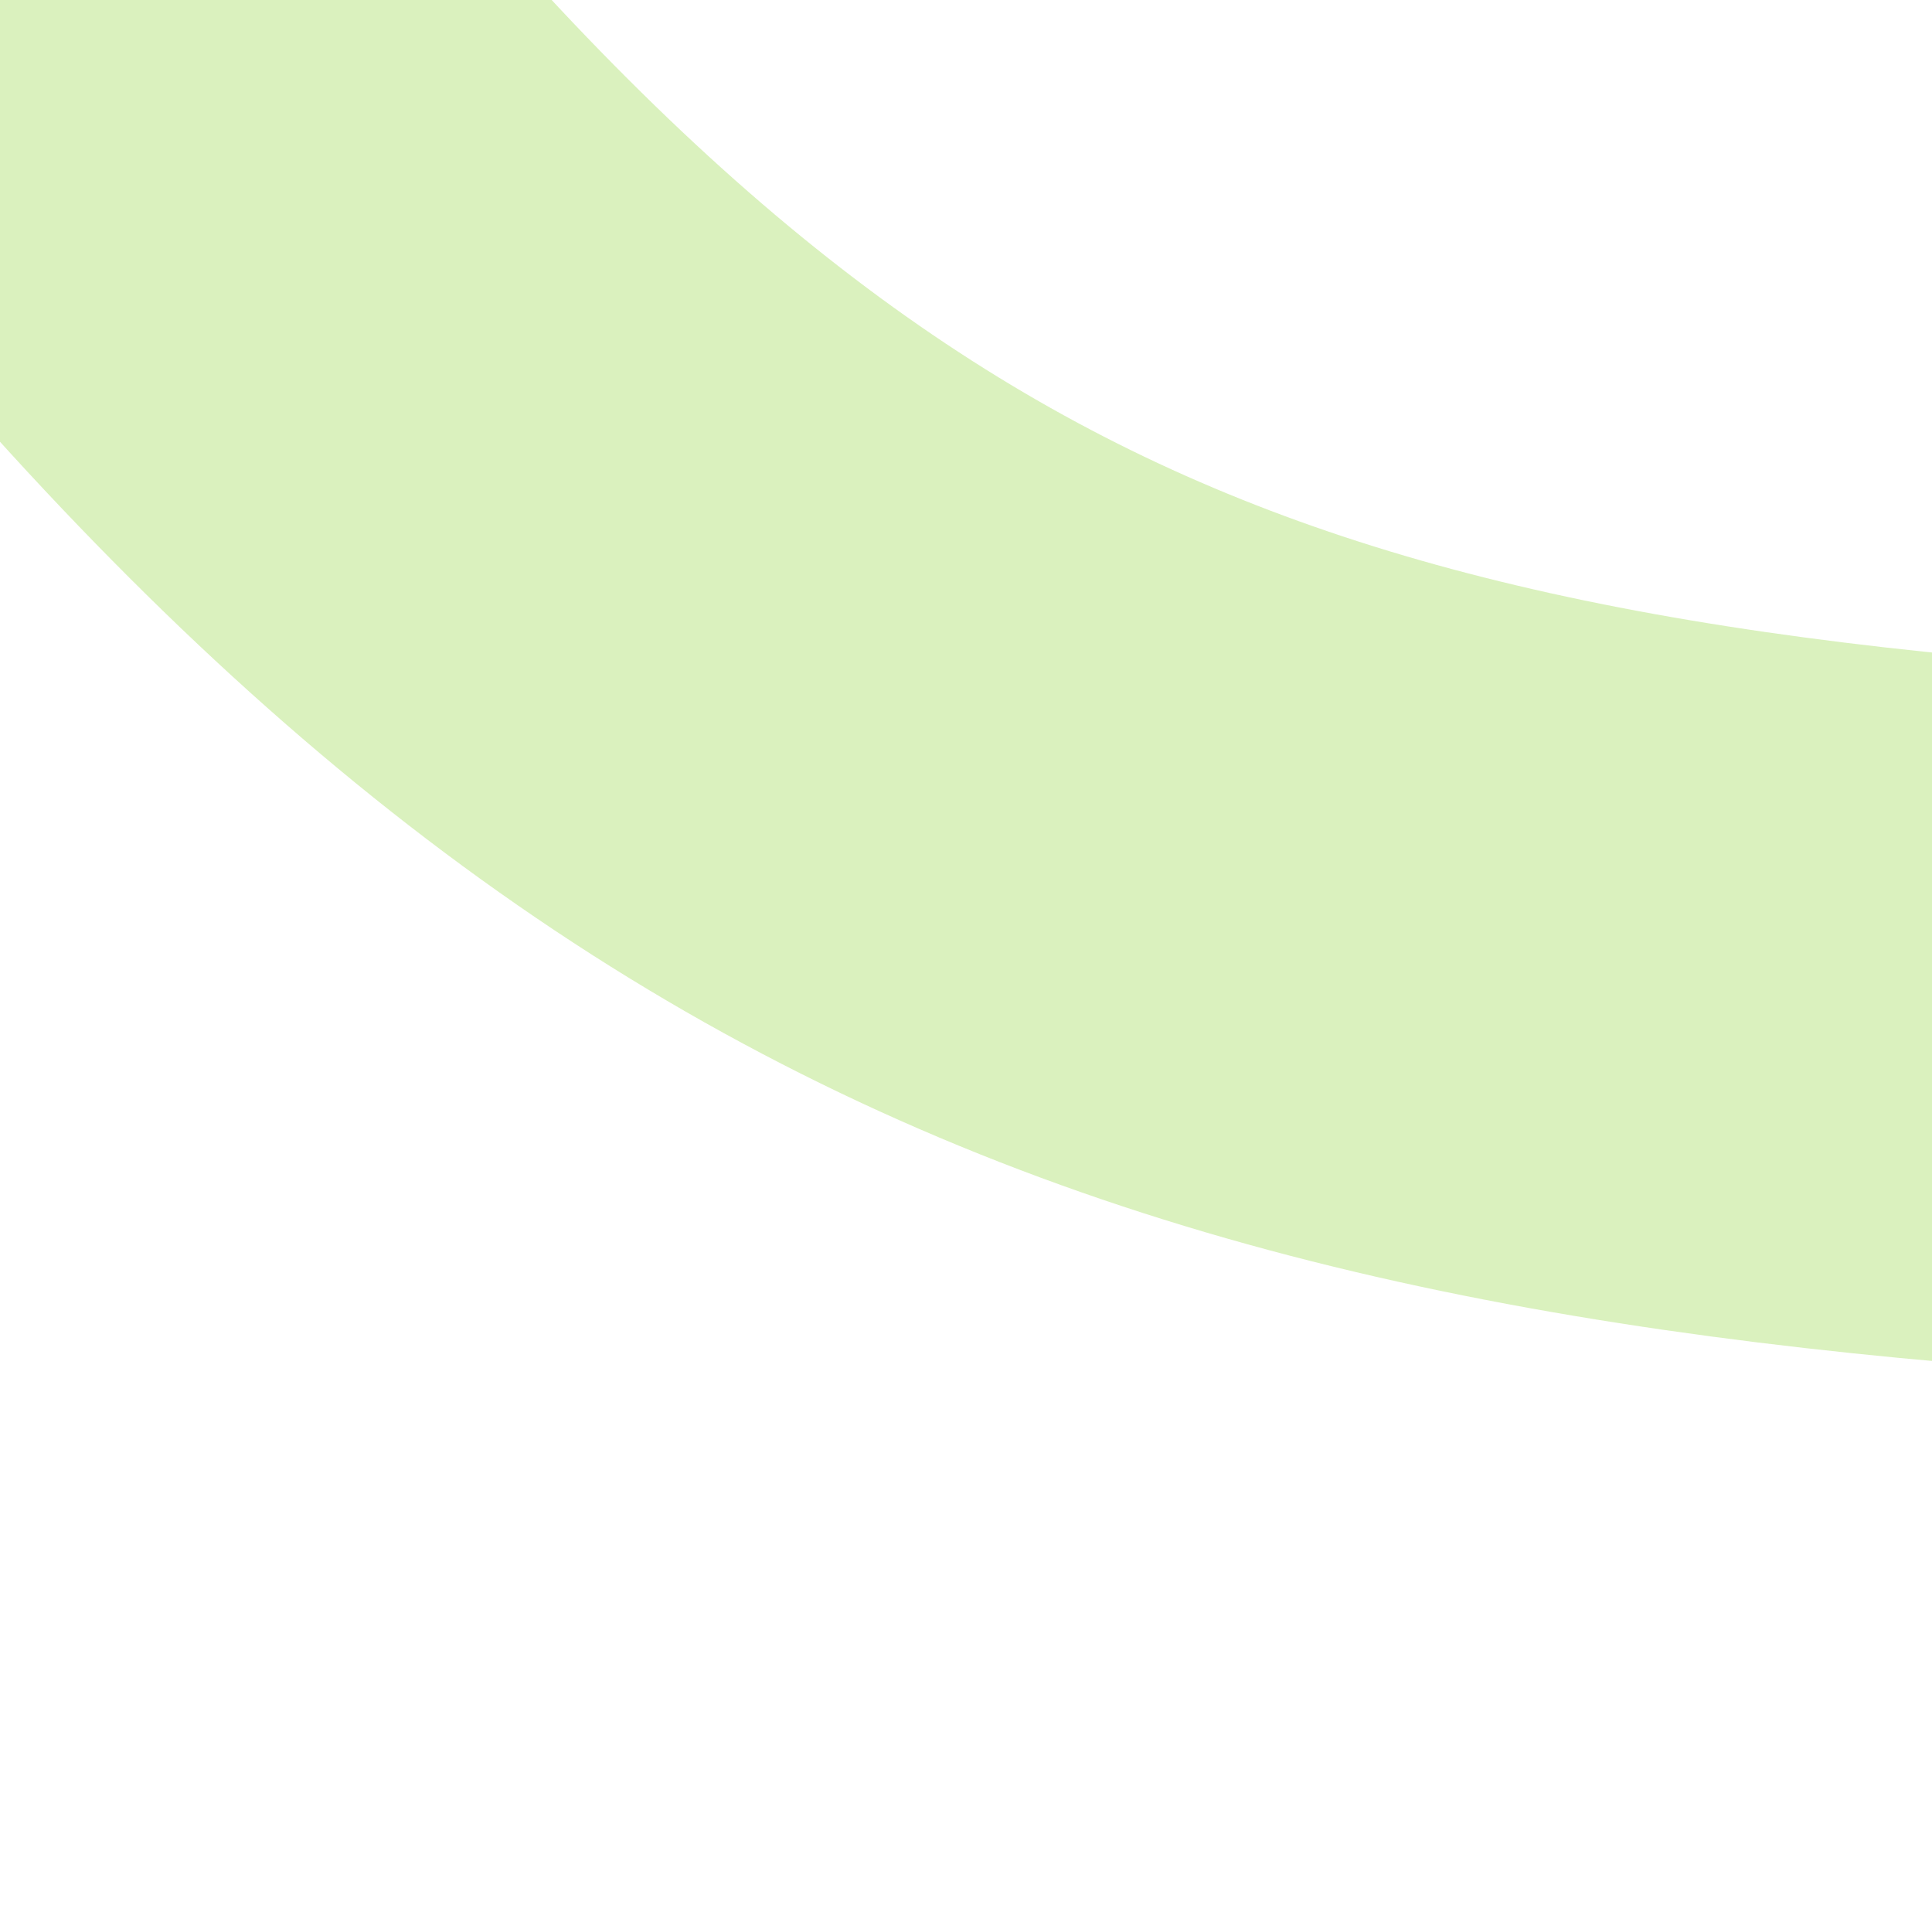
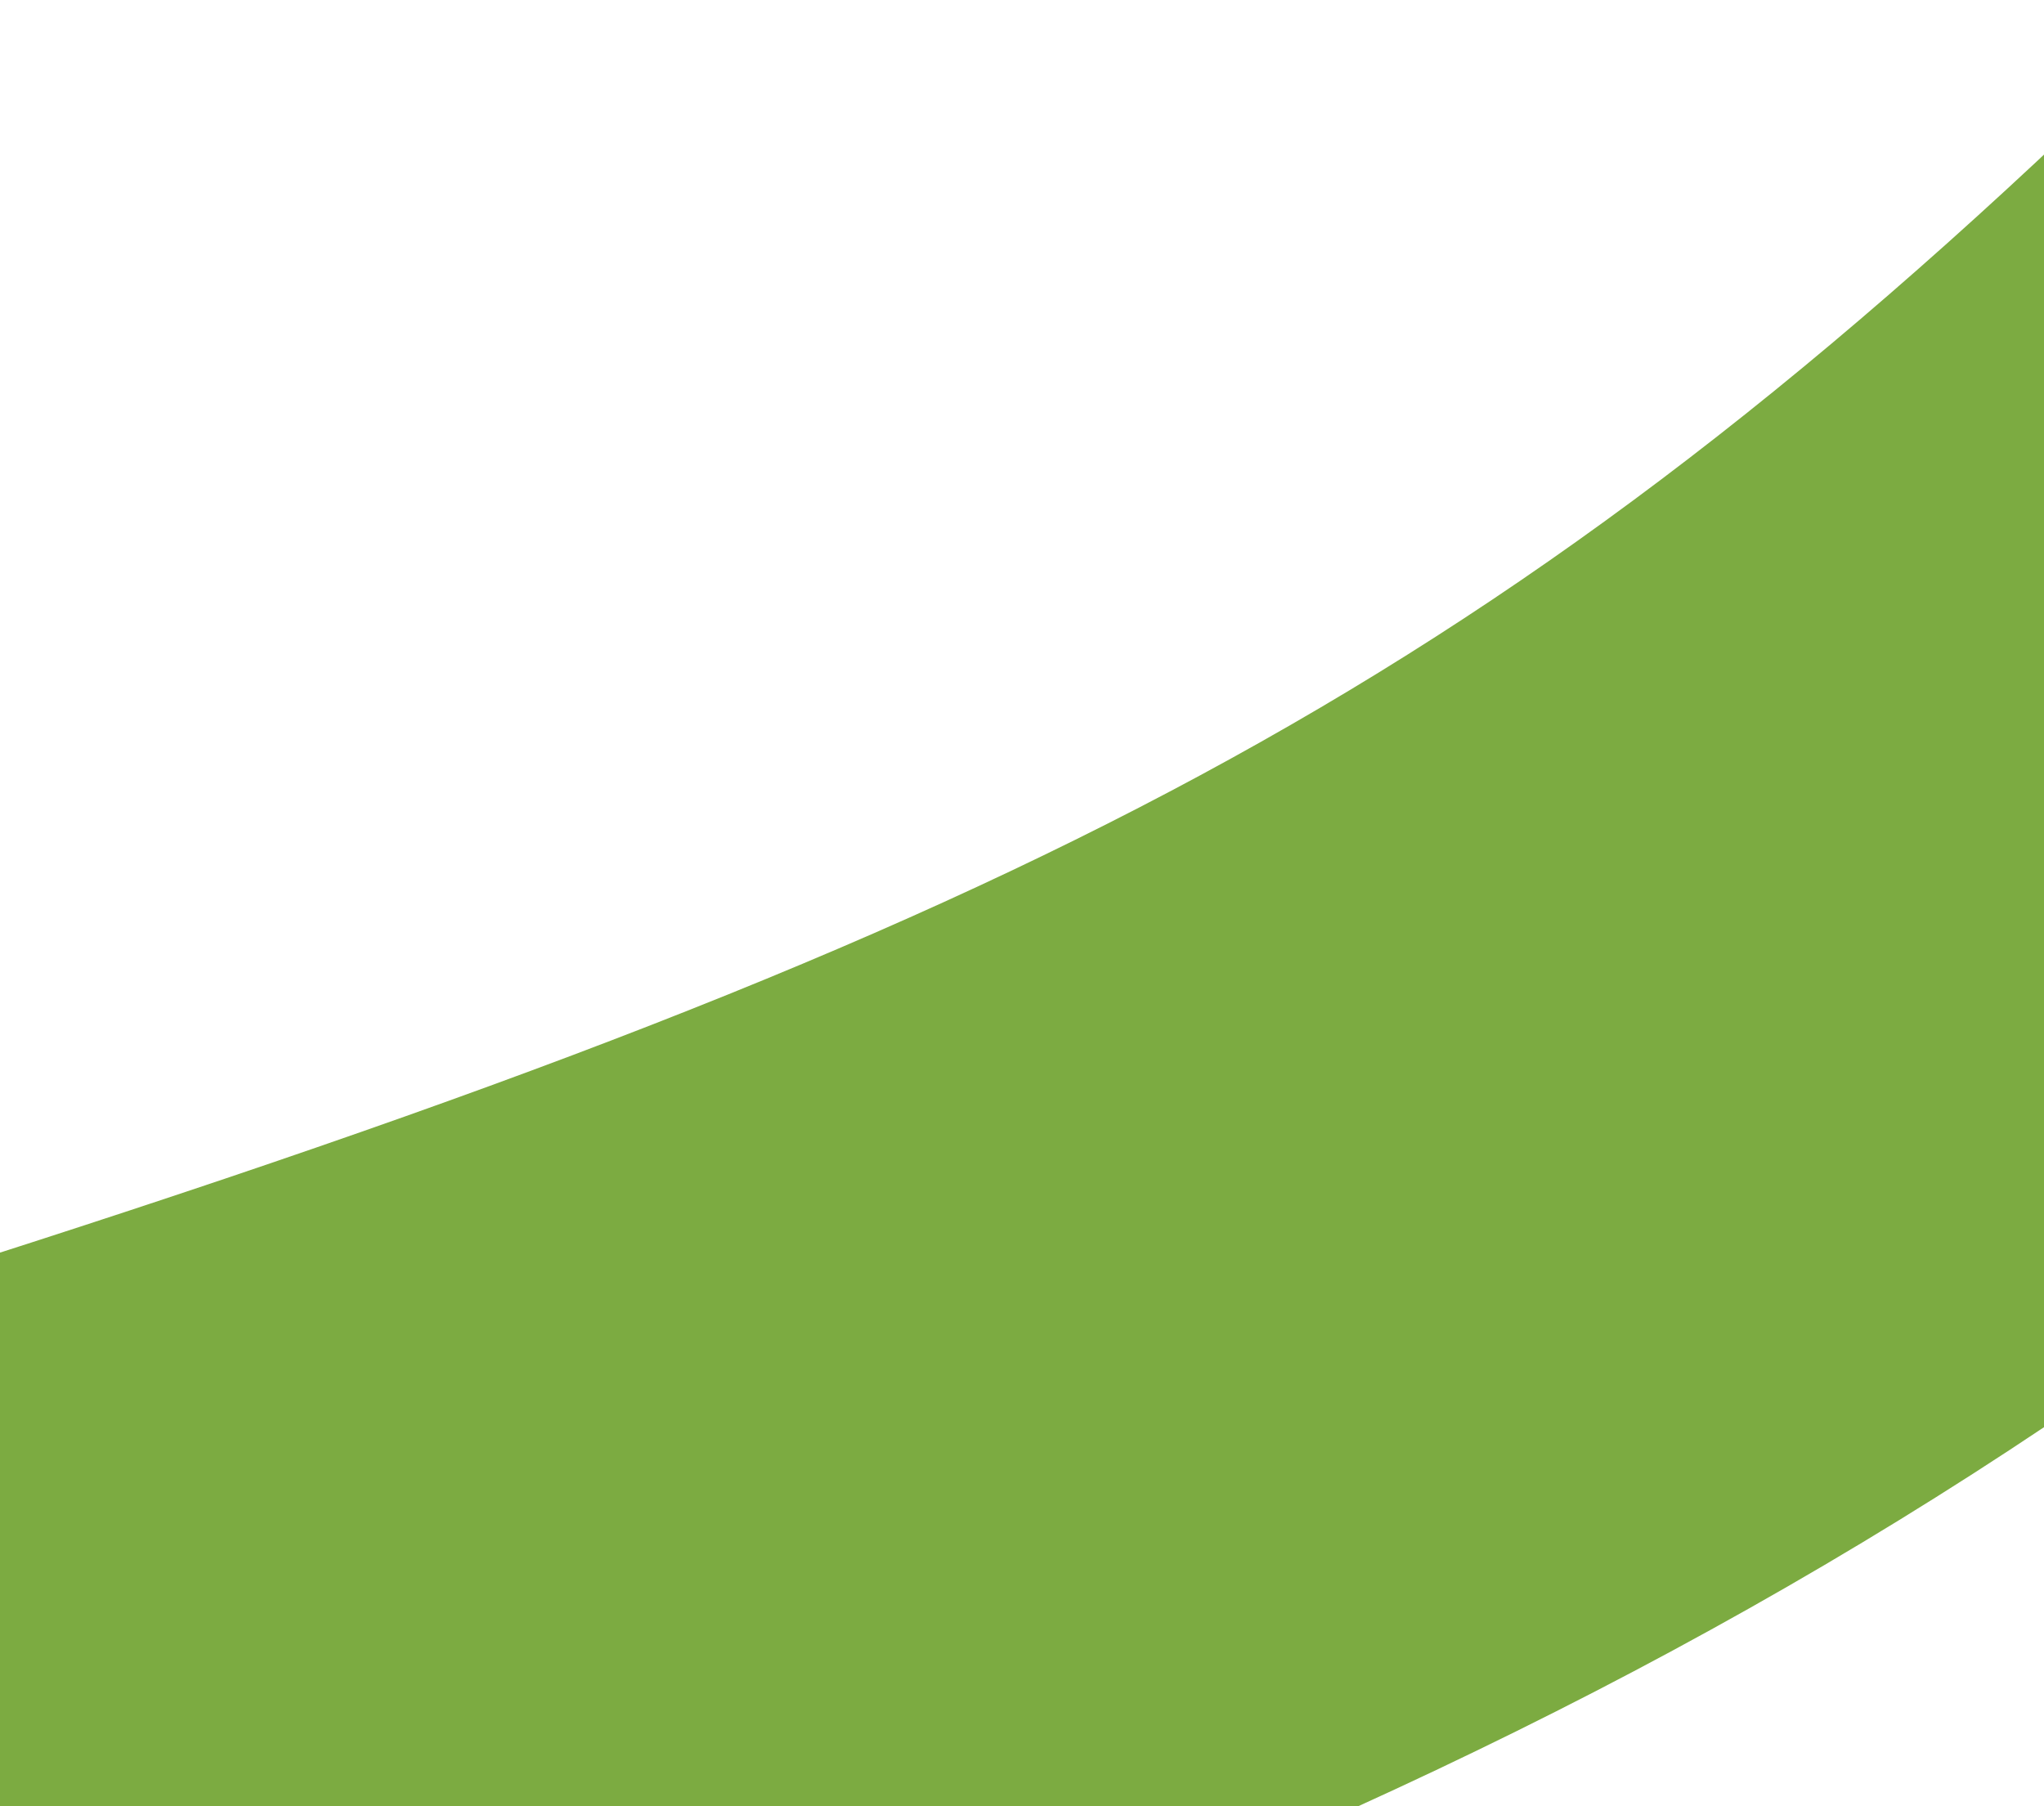
- <svg xmlns="http://www.w3.org/2000/svg" width="411" height="409" viewBox="0 0 411 409" fill="none">
-   <path d="M-6.339 -32C141.347 164.555 253.444 207.978 482.444 219.18" stroke="#83CE27" stroke-opacity="0.3" stroke-width="150" />
+ <svg xmlns="http://www.w3.org/2000/svg" width="411" height="363" viewBox="0 0 411 363" fill="none">
+   <path d="M-5.747 358.599C229.779 284.995 343.661 232.382 484.247 99.487" stroke="#7CAB41" stroke-width="200" />
</svg>
